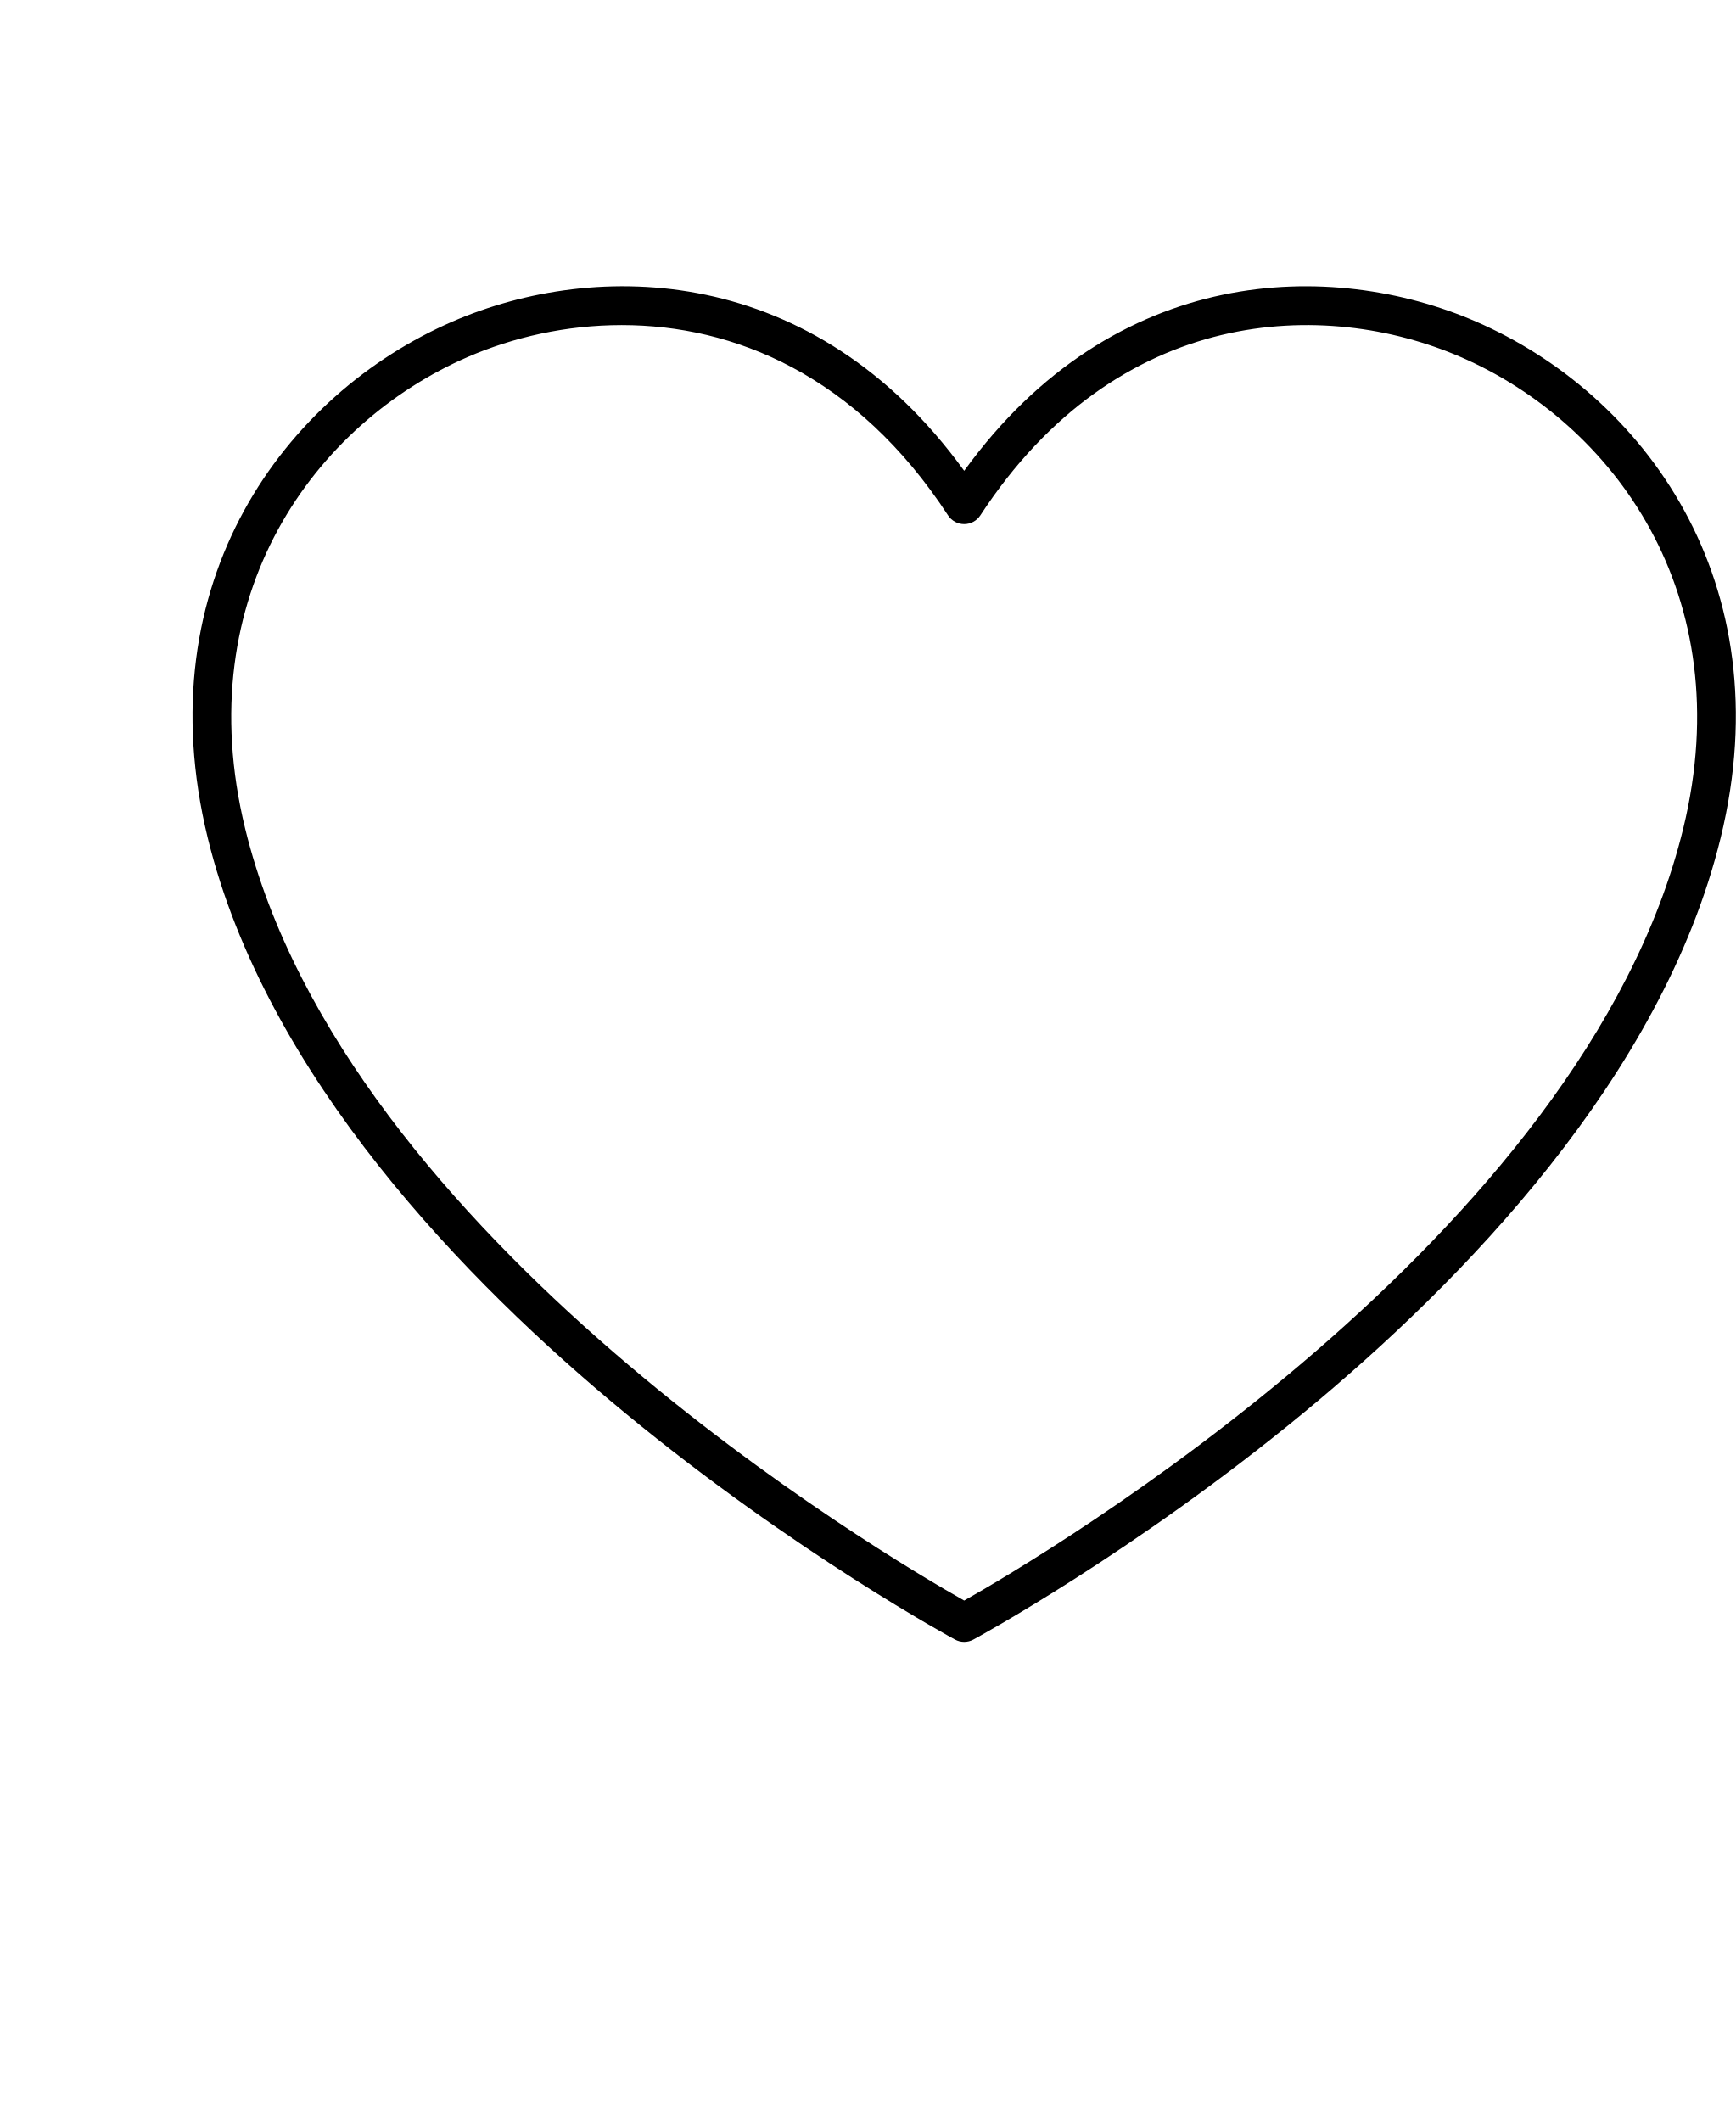
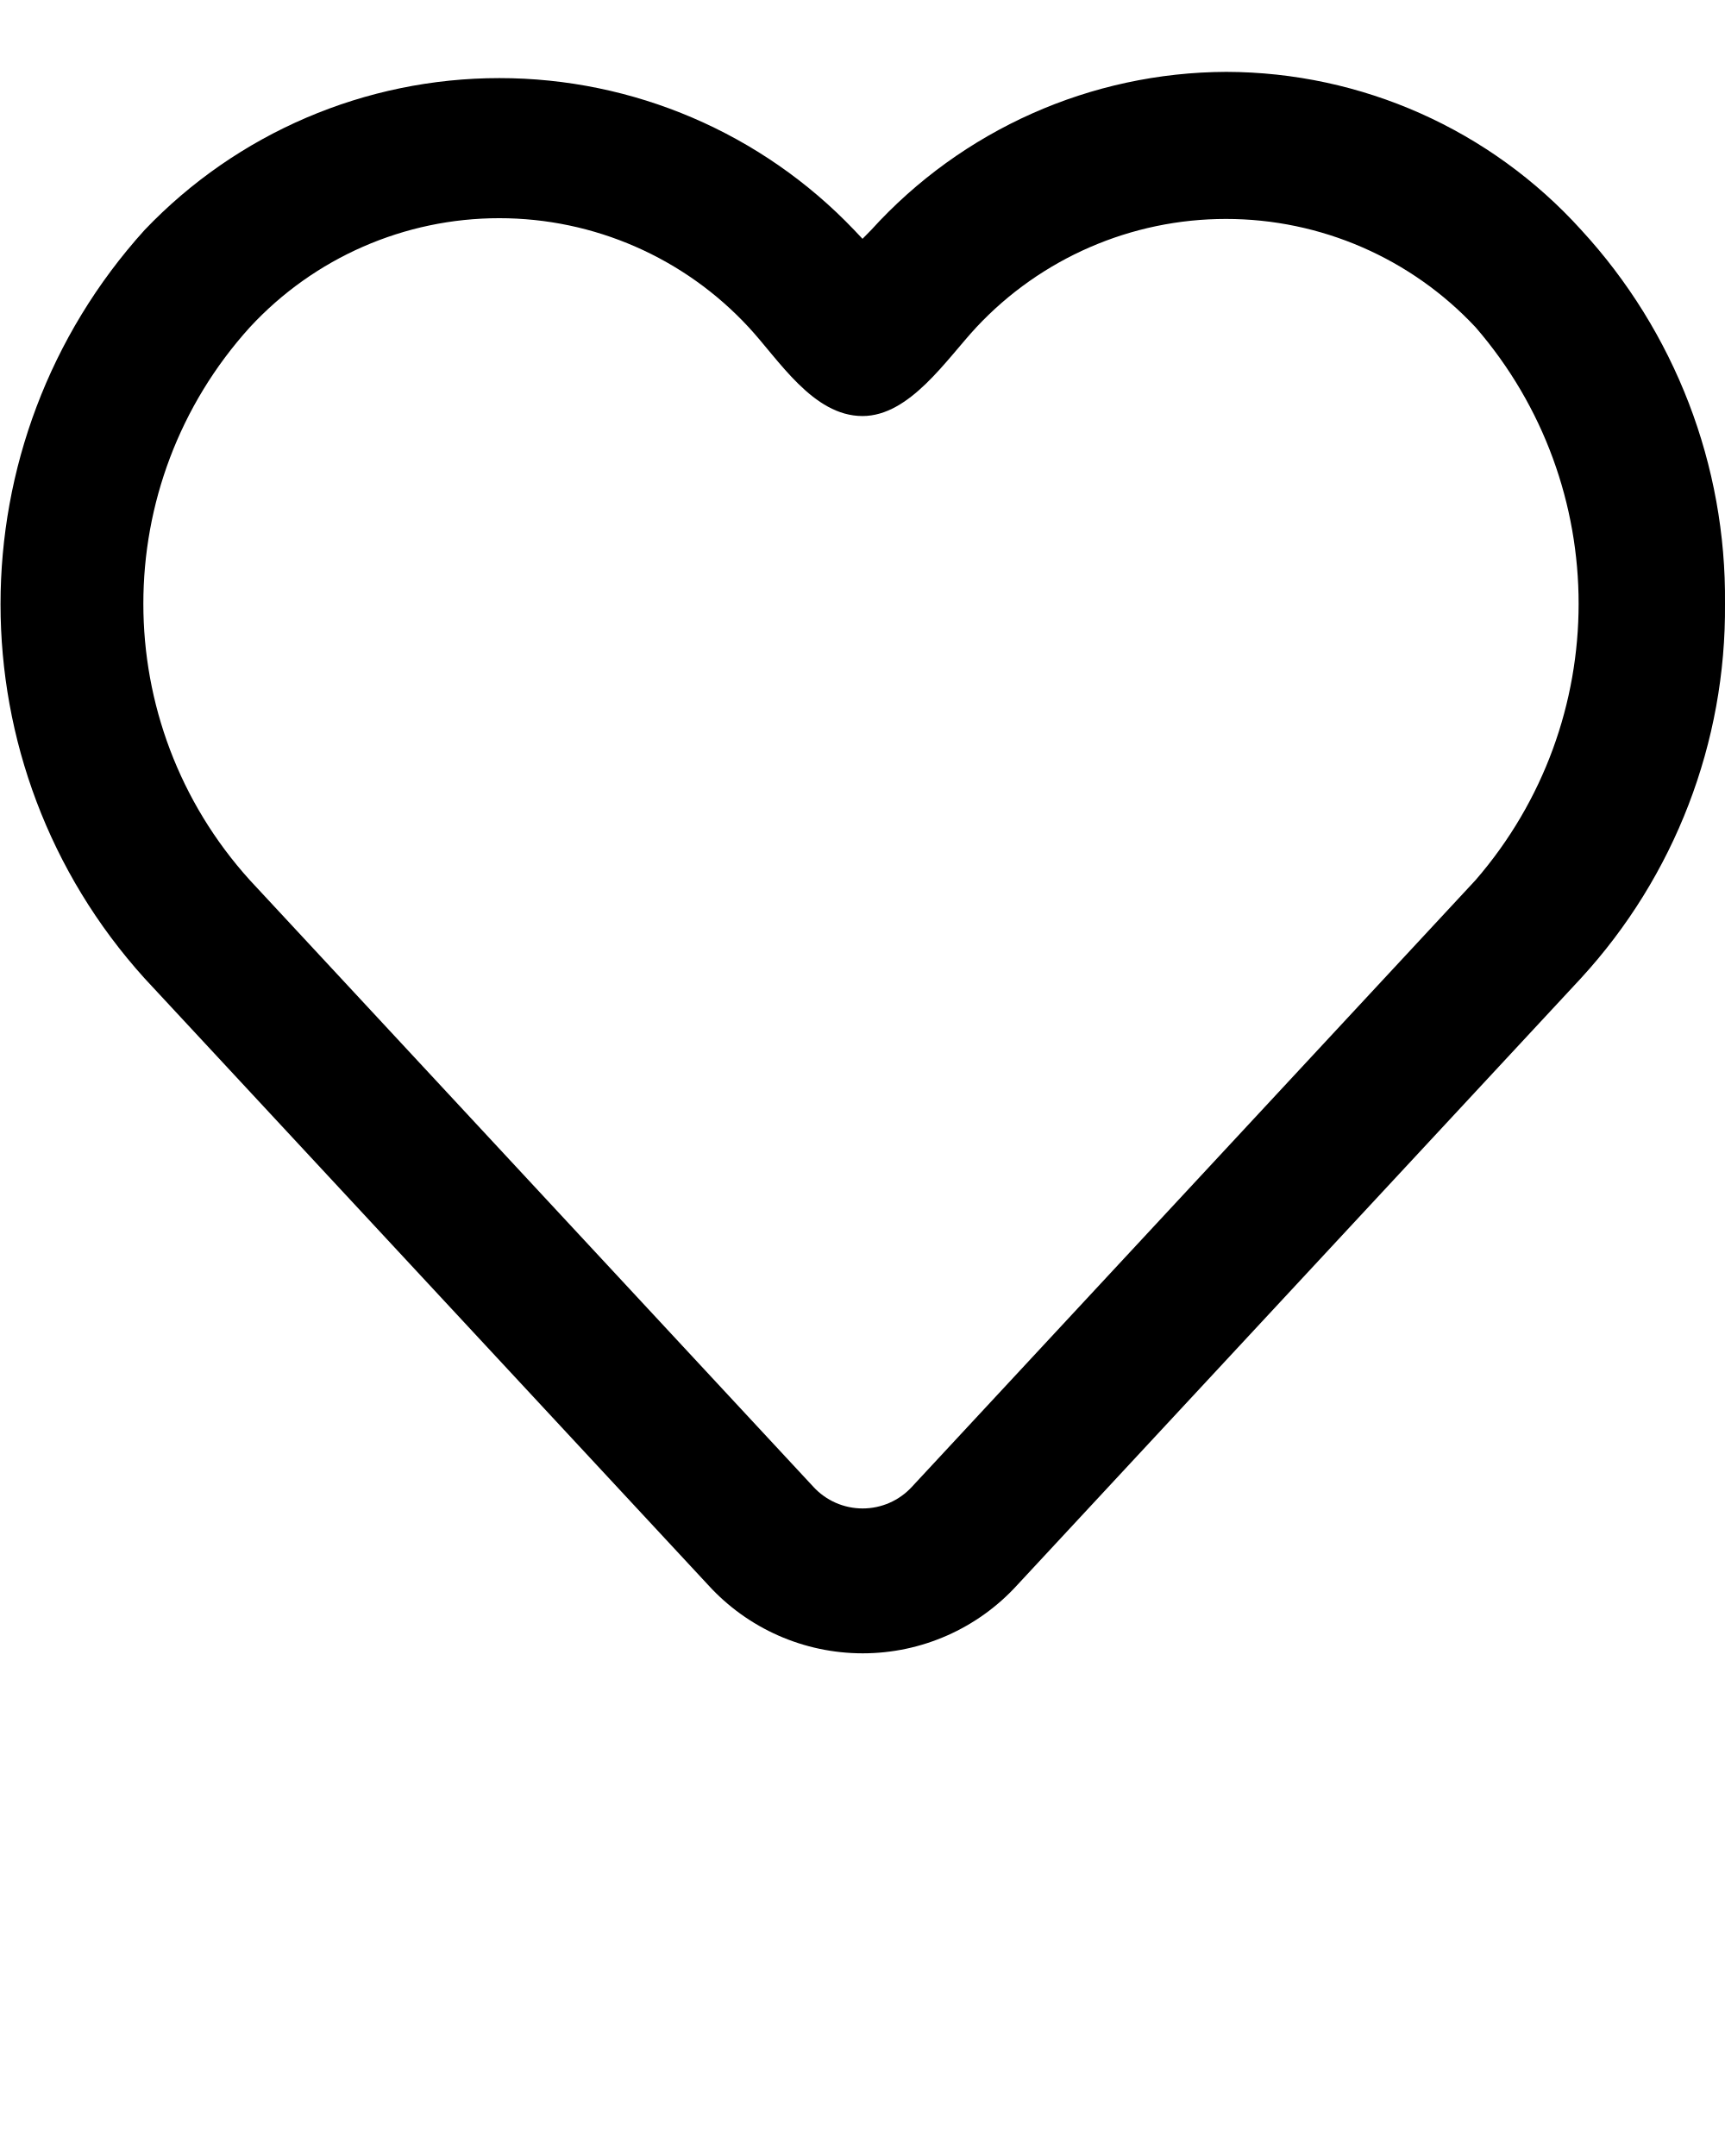
- <svg xmlns="http://www.w3.org/2000/svg" version="1.1" x="0px" y="0px" viewBox="0 0 90 110" style="enable-background:new 0 0 100 100;" xml:space="preserve">
-   <path fill="#000" d="M76.535,16.676C69.066,13.442,57.805,13.639,50,24.417  c-7.804-10.778-19.065-10.977-26.533-7.741  C14.811,20.425,7.528,30.156,10.77,43.445c3.024,12.394,13.422,23.052,21.612,29.81  c8.823,7.28,17.063,11.733,17.145,11.777C49.675,85.111,49.837,85.151,50,85.151  s0.325-0.04,0.473-0.119c0.082-0.044,8.323-4.497,17.146-11.777  c8.191-6.758,18.589-17.416,21.611-29.81C92.471,30.156,85.19,20.426,76.535,16.676  z M87.287,42.971C82.108,64.211,54.007,80.745,50,83.008  c-4.007-2.262-32.103-18.785-37.287-40.037c-2.965-12.156,3.664-21.044,11.549-24.46  c2.338-1.013,5.086-1.652,7.977-1.652c5.796,0,12.162,2.573,16.924,9.87  C49.347,27.011,49.662,27.182,50,27.182s0.653-0.171,0.837-0.453  c7.139-10.935,17.877-11.262,24.903-8.217  C83.625,21.927,90.252,30.814,87.287,42.971z" />
+ <svg xmlns="http://www.w3.org/2000/svg" data-name="Layer 1" viewBox="0 0 24 30" x="0px" y="0px">
+   <path d="M17.061,1a6.7,6.7,0,0,0-4.94,2.2L12,3.323,11.884,3.2a6.821,6.821,0,0,0-9.872,0,7.765,7.765,0,0,0,0,10.414l7.841,8.441a2.907,2.907,0,0,0,4.3,0l7.841-8.441A7.608,7.608,0,0,0,24,8.4a7.564,7.564,0,0,0-2-5.2A6.678,6.678,0,0,0,17.061,1Zm3.468,11.247-7.841,8.441a.931.931,0,0,1-1.372,0l-7.84-8.441a5.734,5.734,0,0,1,0-7.693,4.726,4.726,0,0,1,6.941,0c.418.45.893,1.235,1.583,1.235.658,0,1.167-.787,1.584-1.235a4.754,4.754,0,0,1,6.946,0A5.876,5.876,0,0,1,20.529,12.247Z" />
+   <text x="0" y="39" fill="#000000" font-size="5px" font-weight="bold" font-family="'Helvetica Neue', Helvetica, Arial-Unicode, Arial, Sans-serif">Created by Gicon studio</text>
+   <text x="0" y="44" fill="#000000" font-size="5px" font-weight="bold" font-family="'Helvetica Neue', Helvetica, Arial-Unicode, Arial, Sans-serif">from the Noun Project</text>
</svg>
